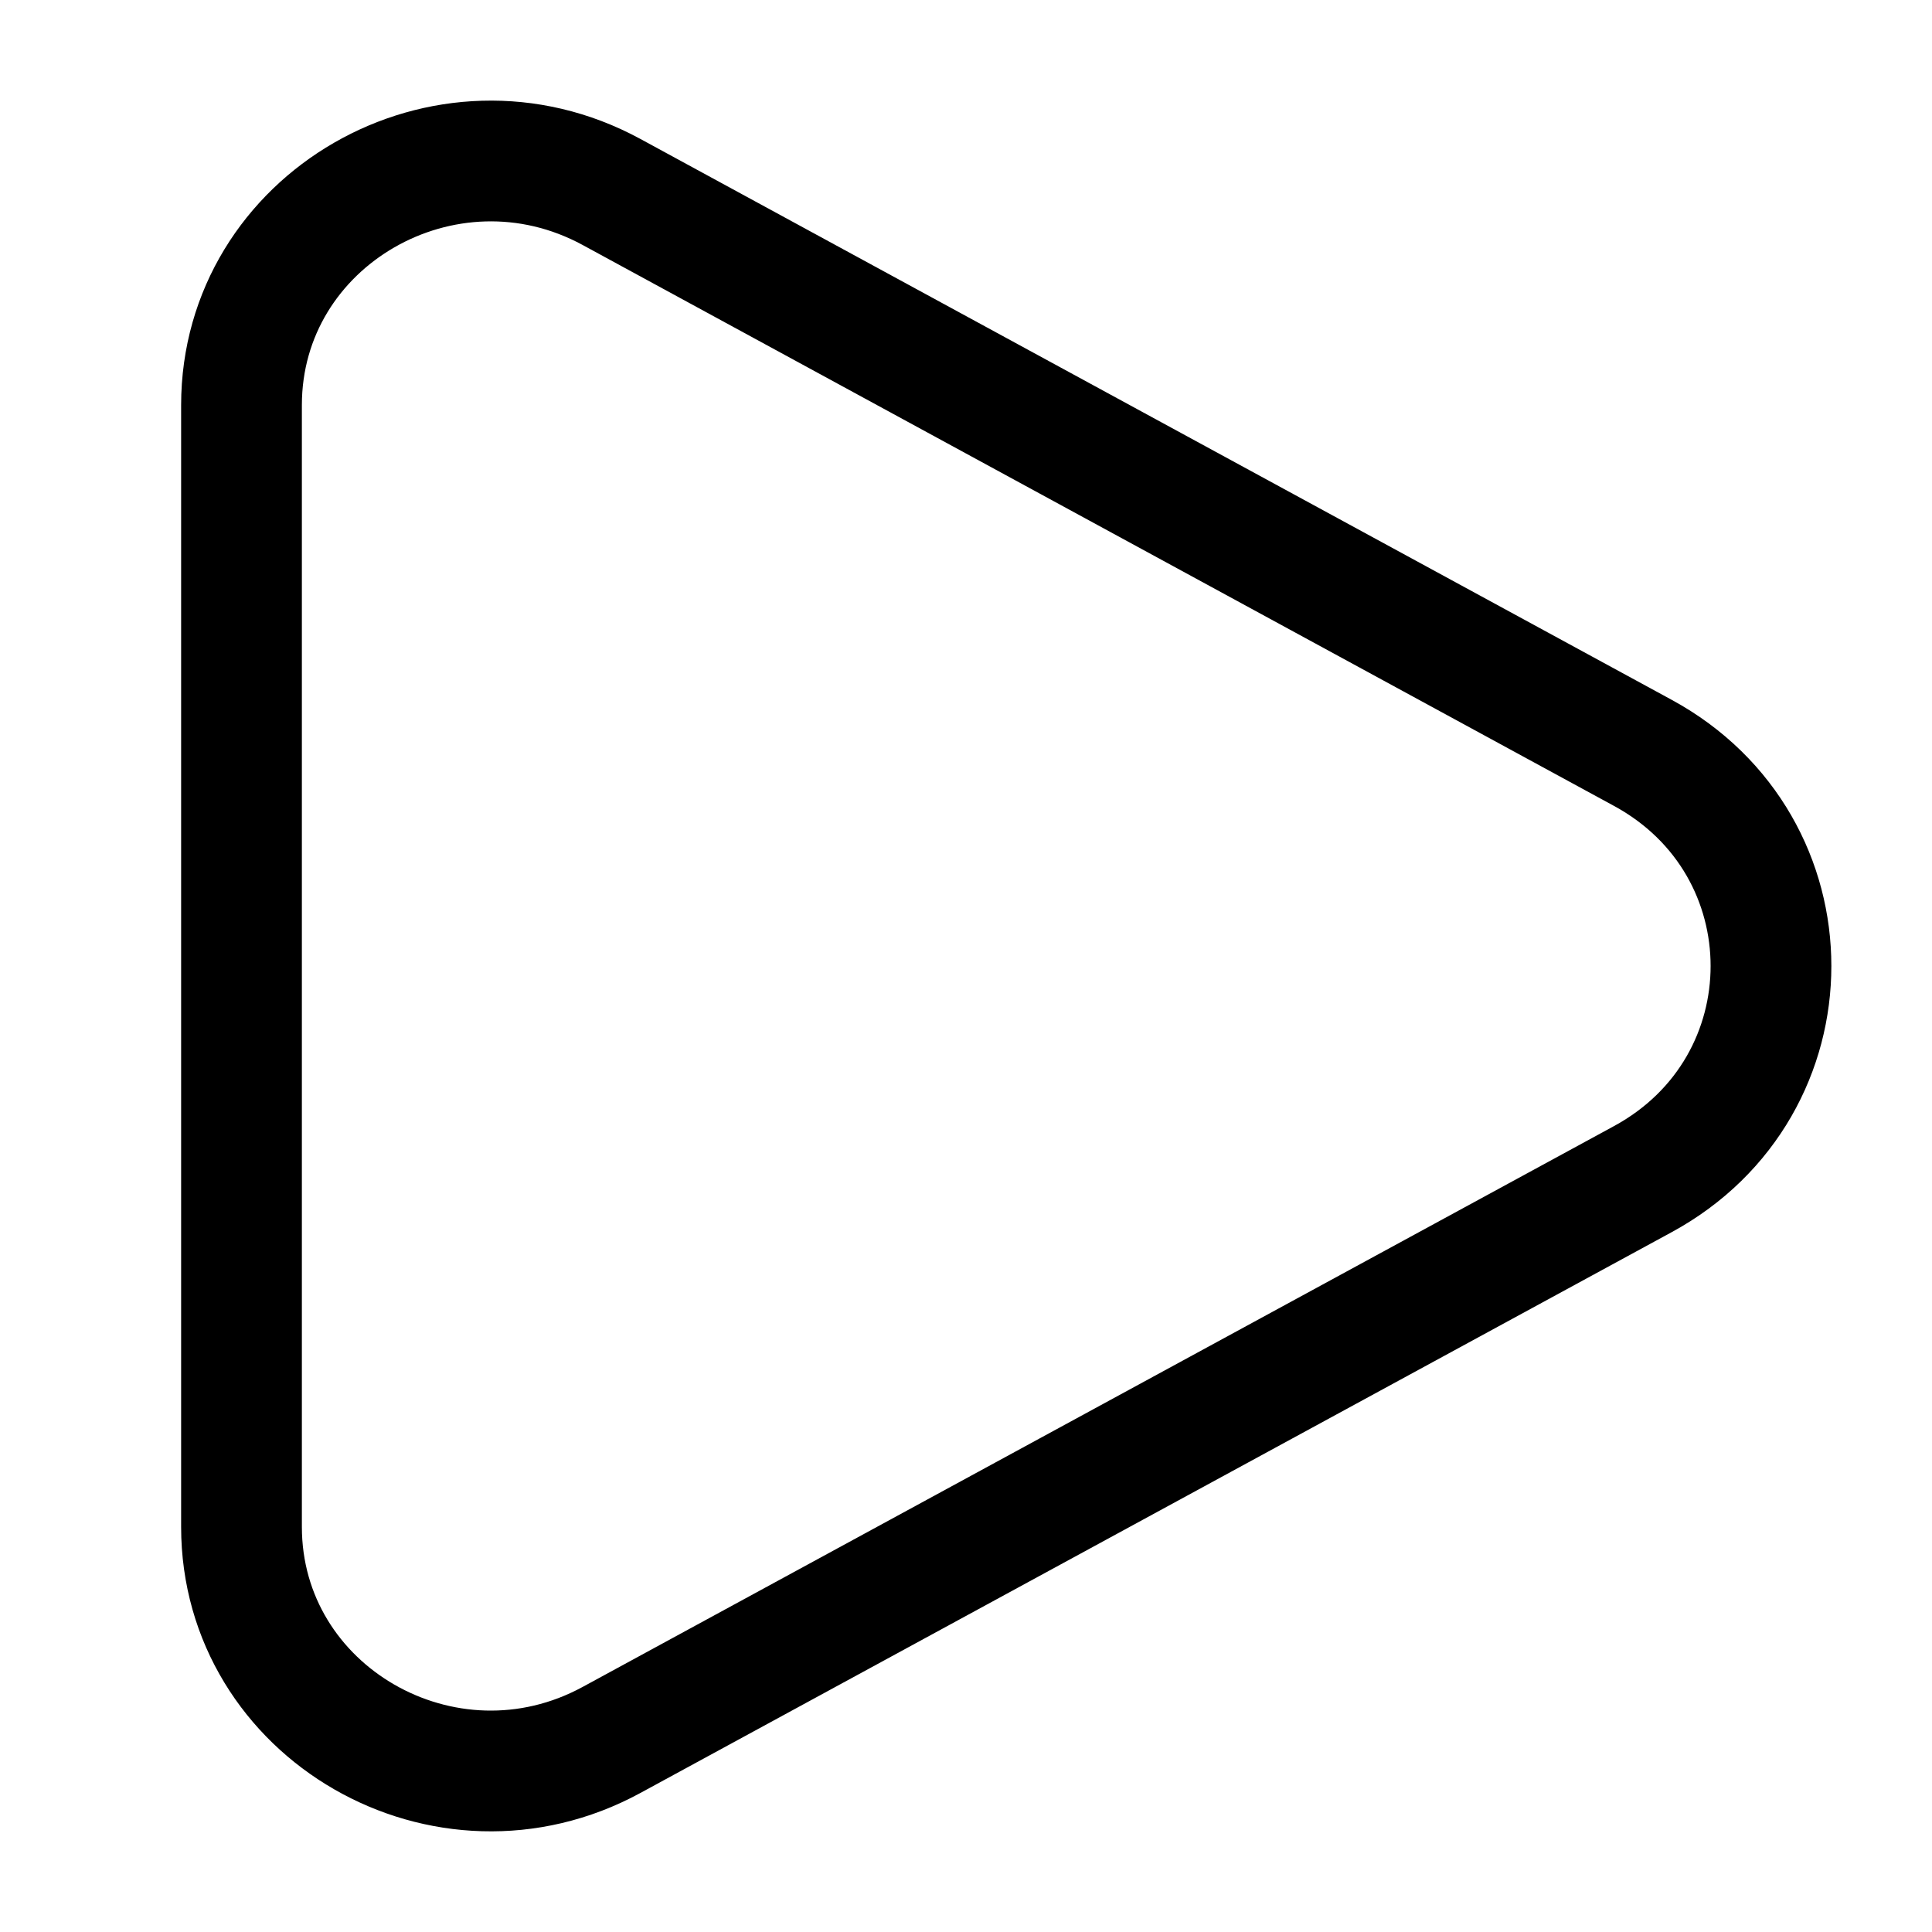
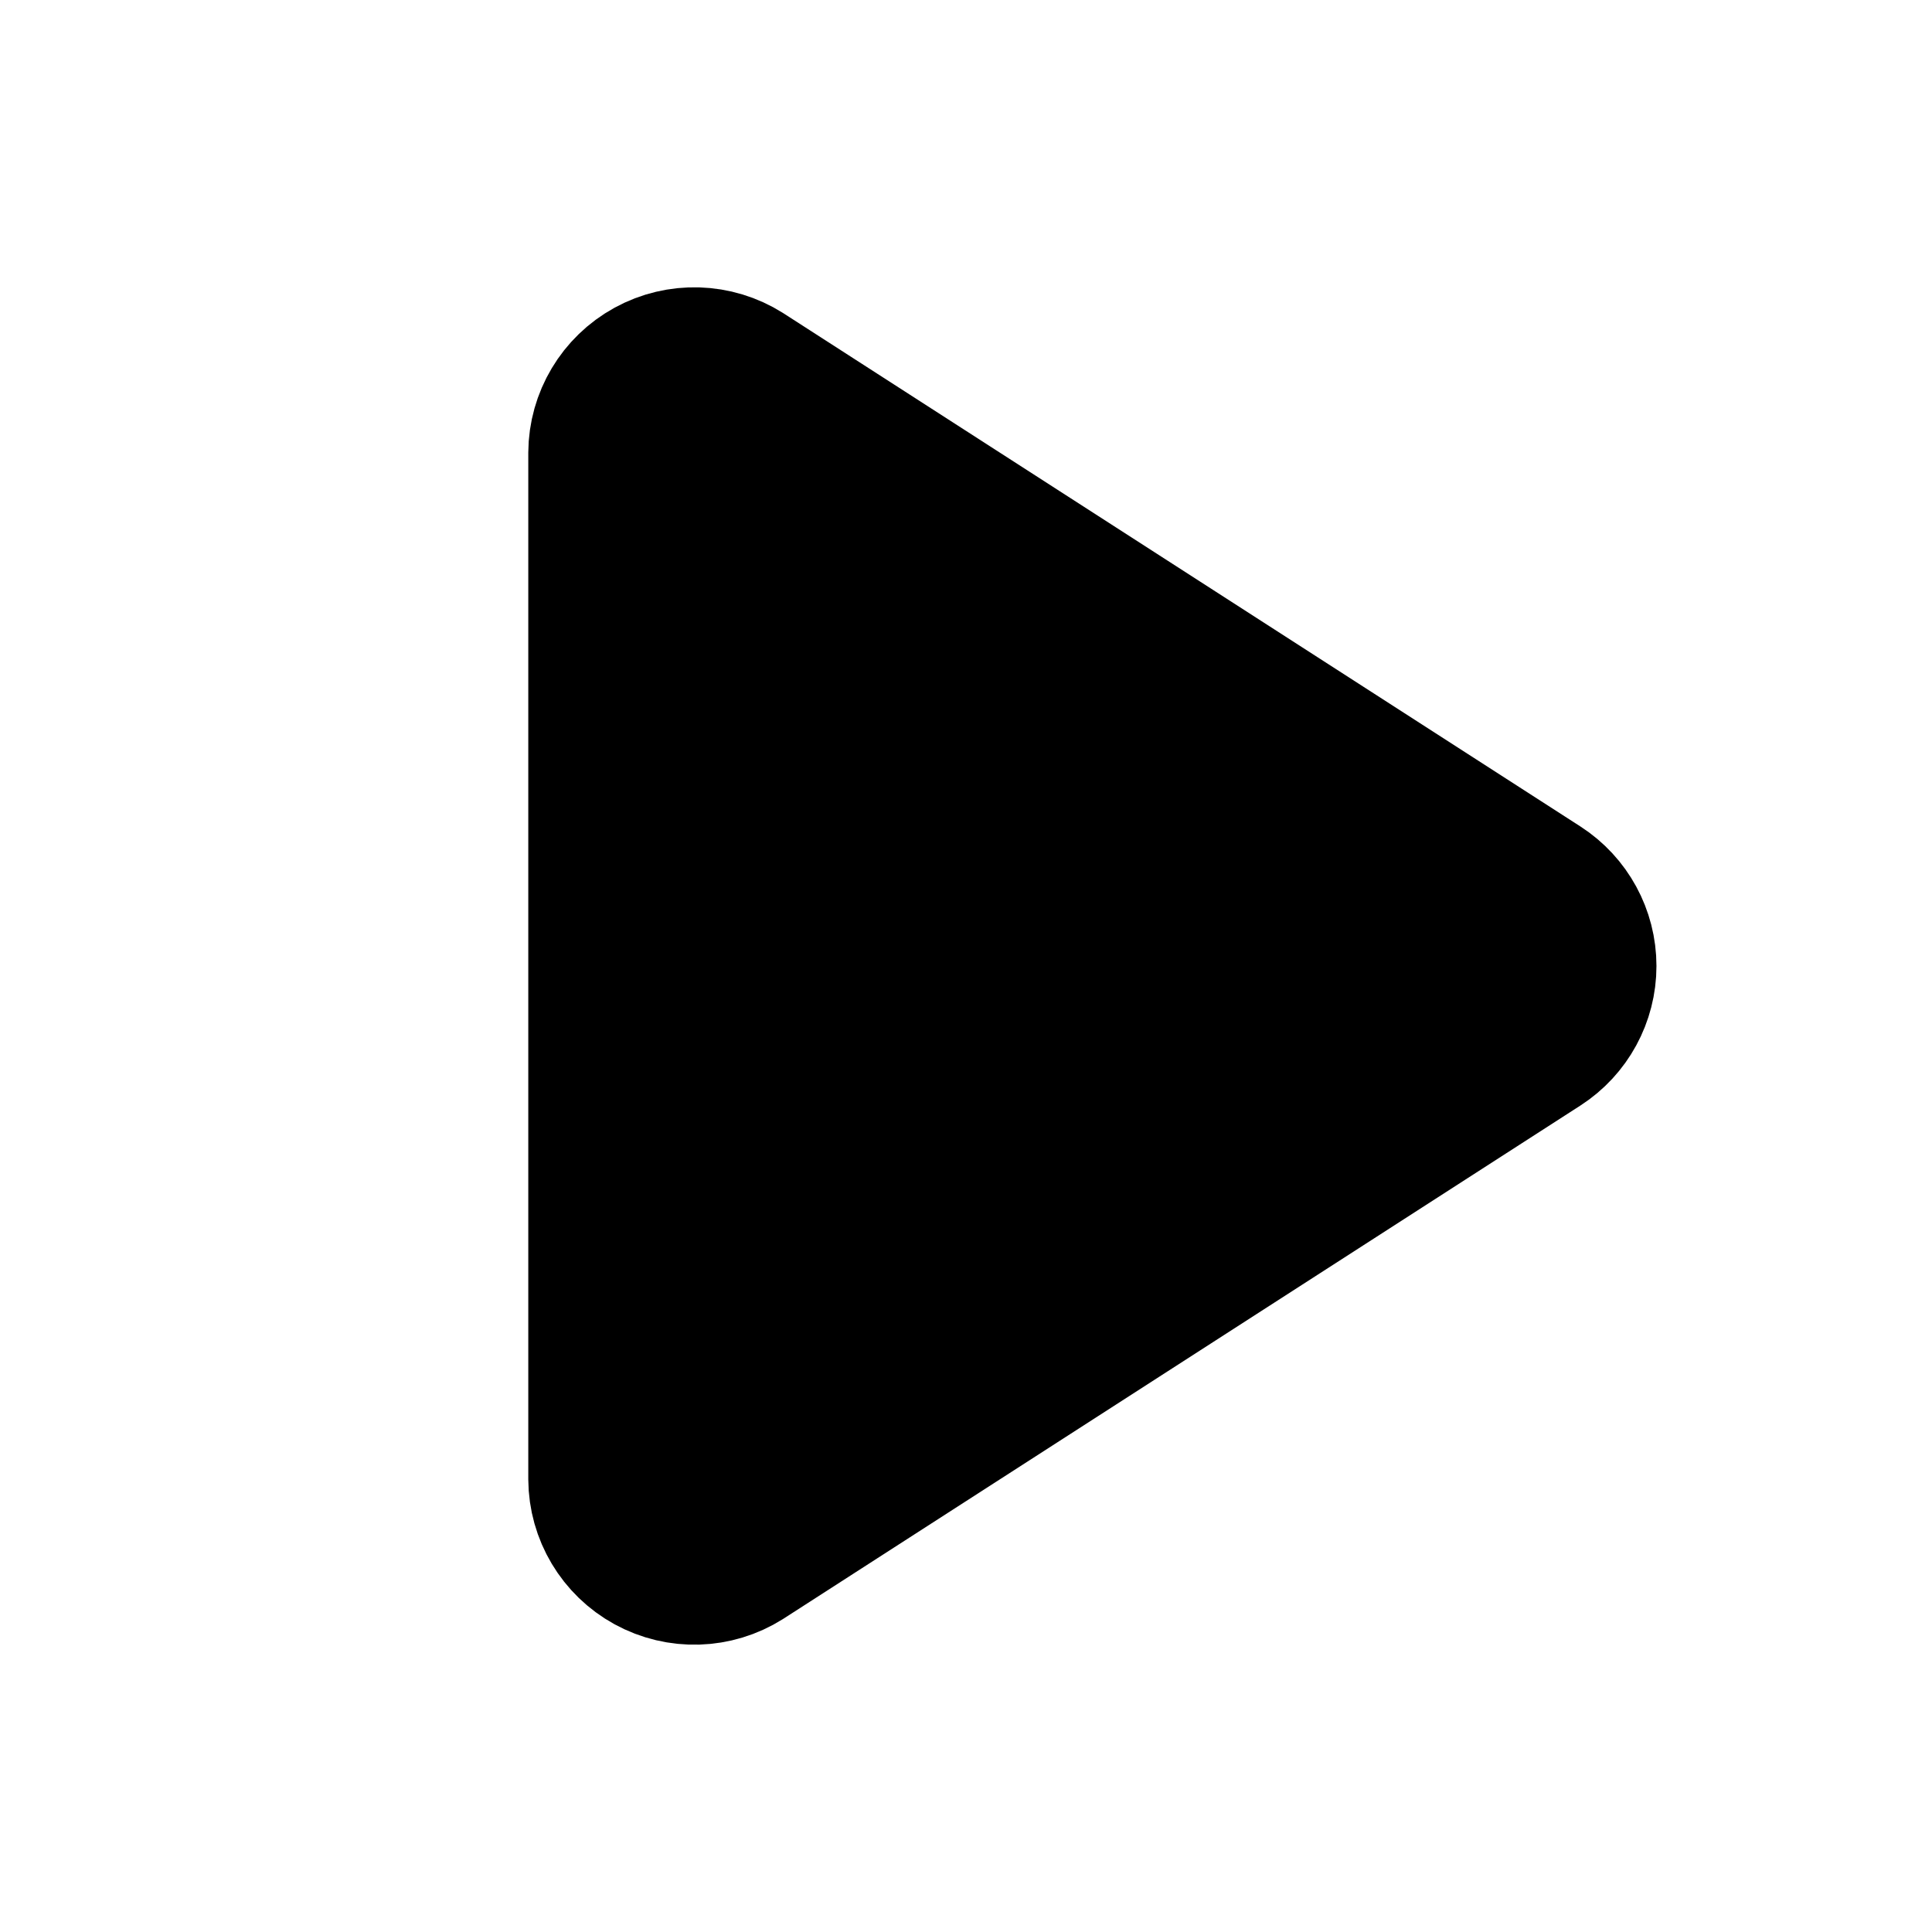
- <svg xmlns="http://www.w3.org/2000/svg" width="1em" height="1em" viewBox="0 0 24 24">
-   <path fill="none" stroke="currentColor" stroke-linecap="round" stroke-width="1.5" d="M20.409 9.353C22.53 10.507 22.53 13.493 20.409 14.647L7.597 21.614C5.534 22.736 3 21.276 3 18.967L3 5.033C3 2.724 5.534 1.264 7.597 2.385L20.409 9.353Z" />
+ <svg xmlns="http://www.w3.org/2000/svg" width="16" height="16" viewBox="0 0 16 16" fill="none" stroke="currentColor" stroke-width="1.25" stroke-linecap="round" stroke-linejoin="round">
+   <path d="M5 3.75v8.5a.75.75 0 0 0 1.15.63l6.6-4.25a.75.75 0 0 0 0-1.26L6.15 3.12A.75.75 0 0 0 5 3.75Z" fill="currentColor" />
</svg>
